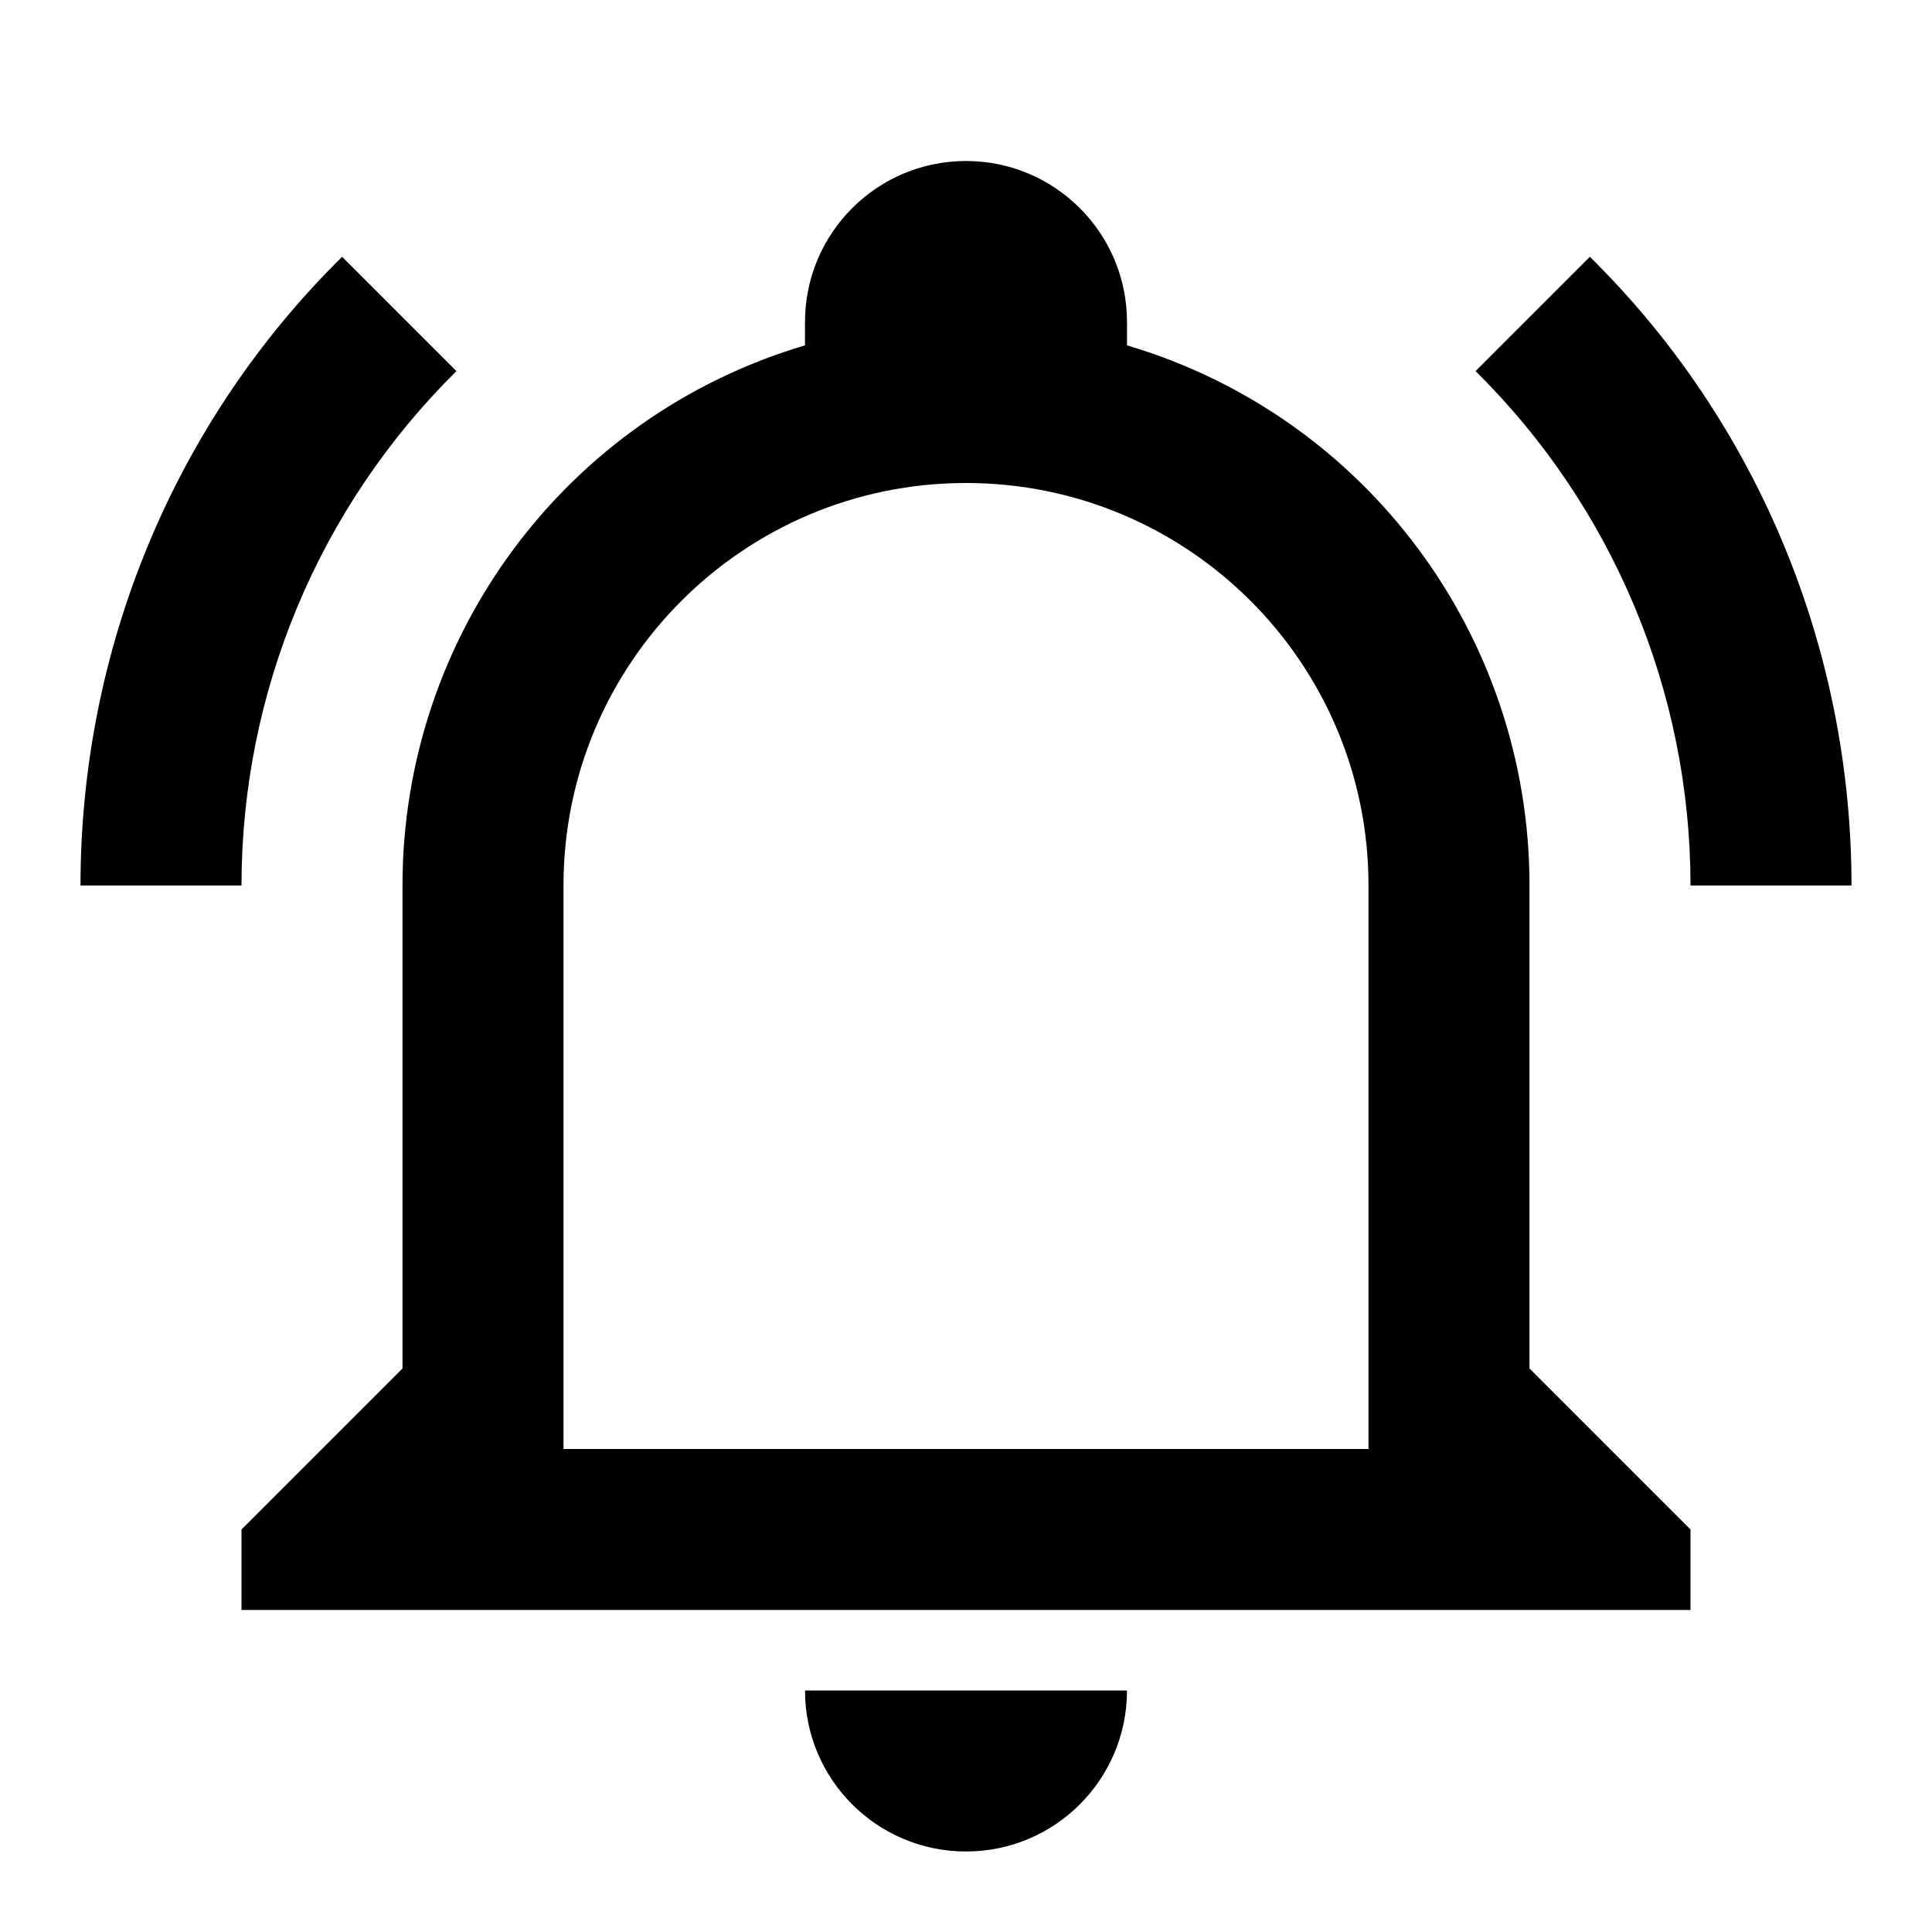
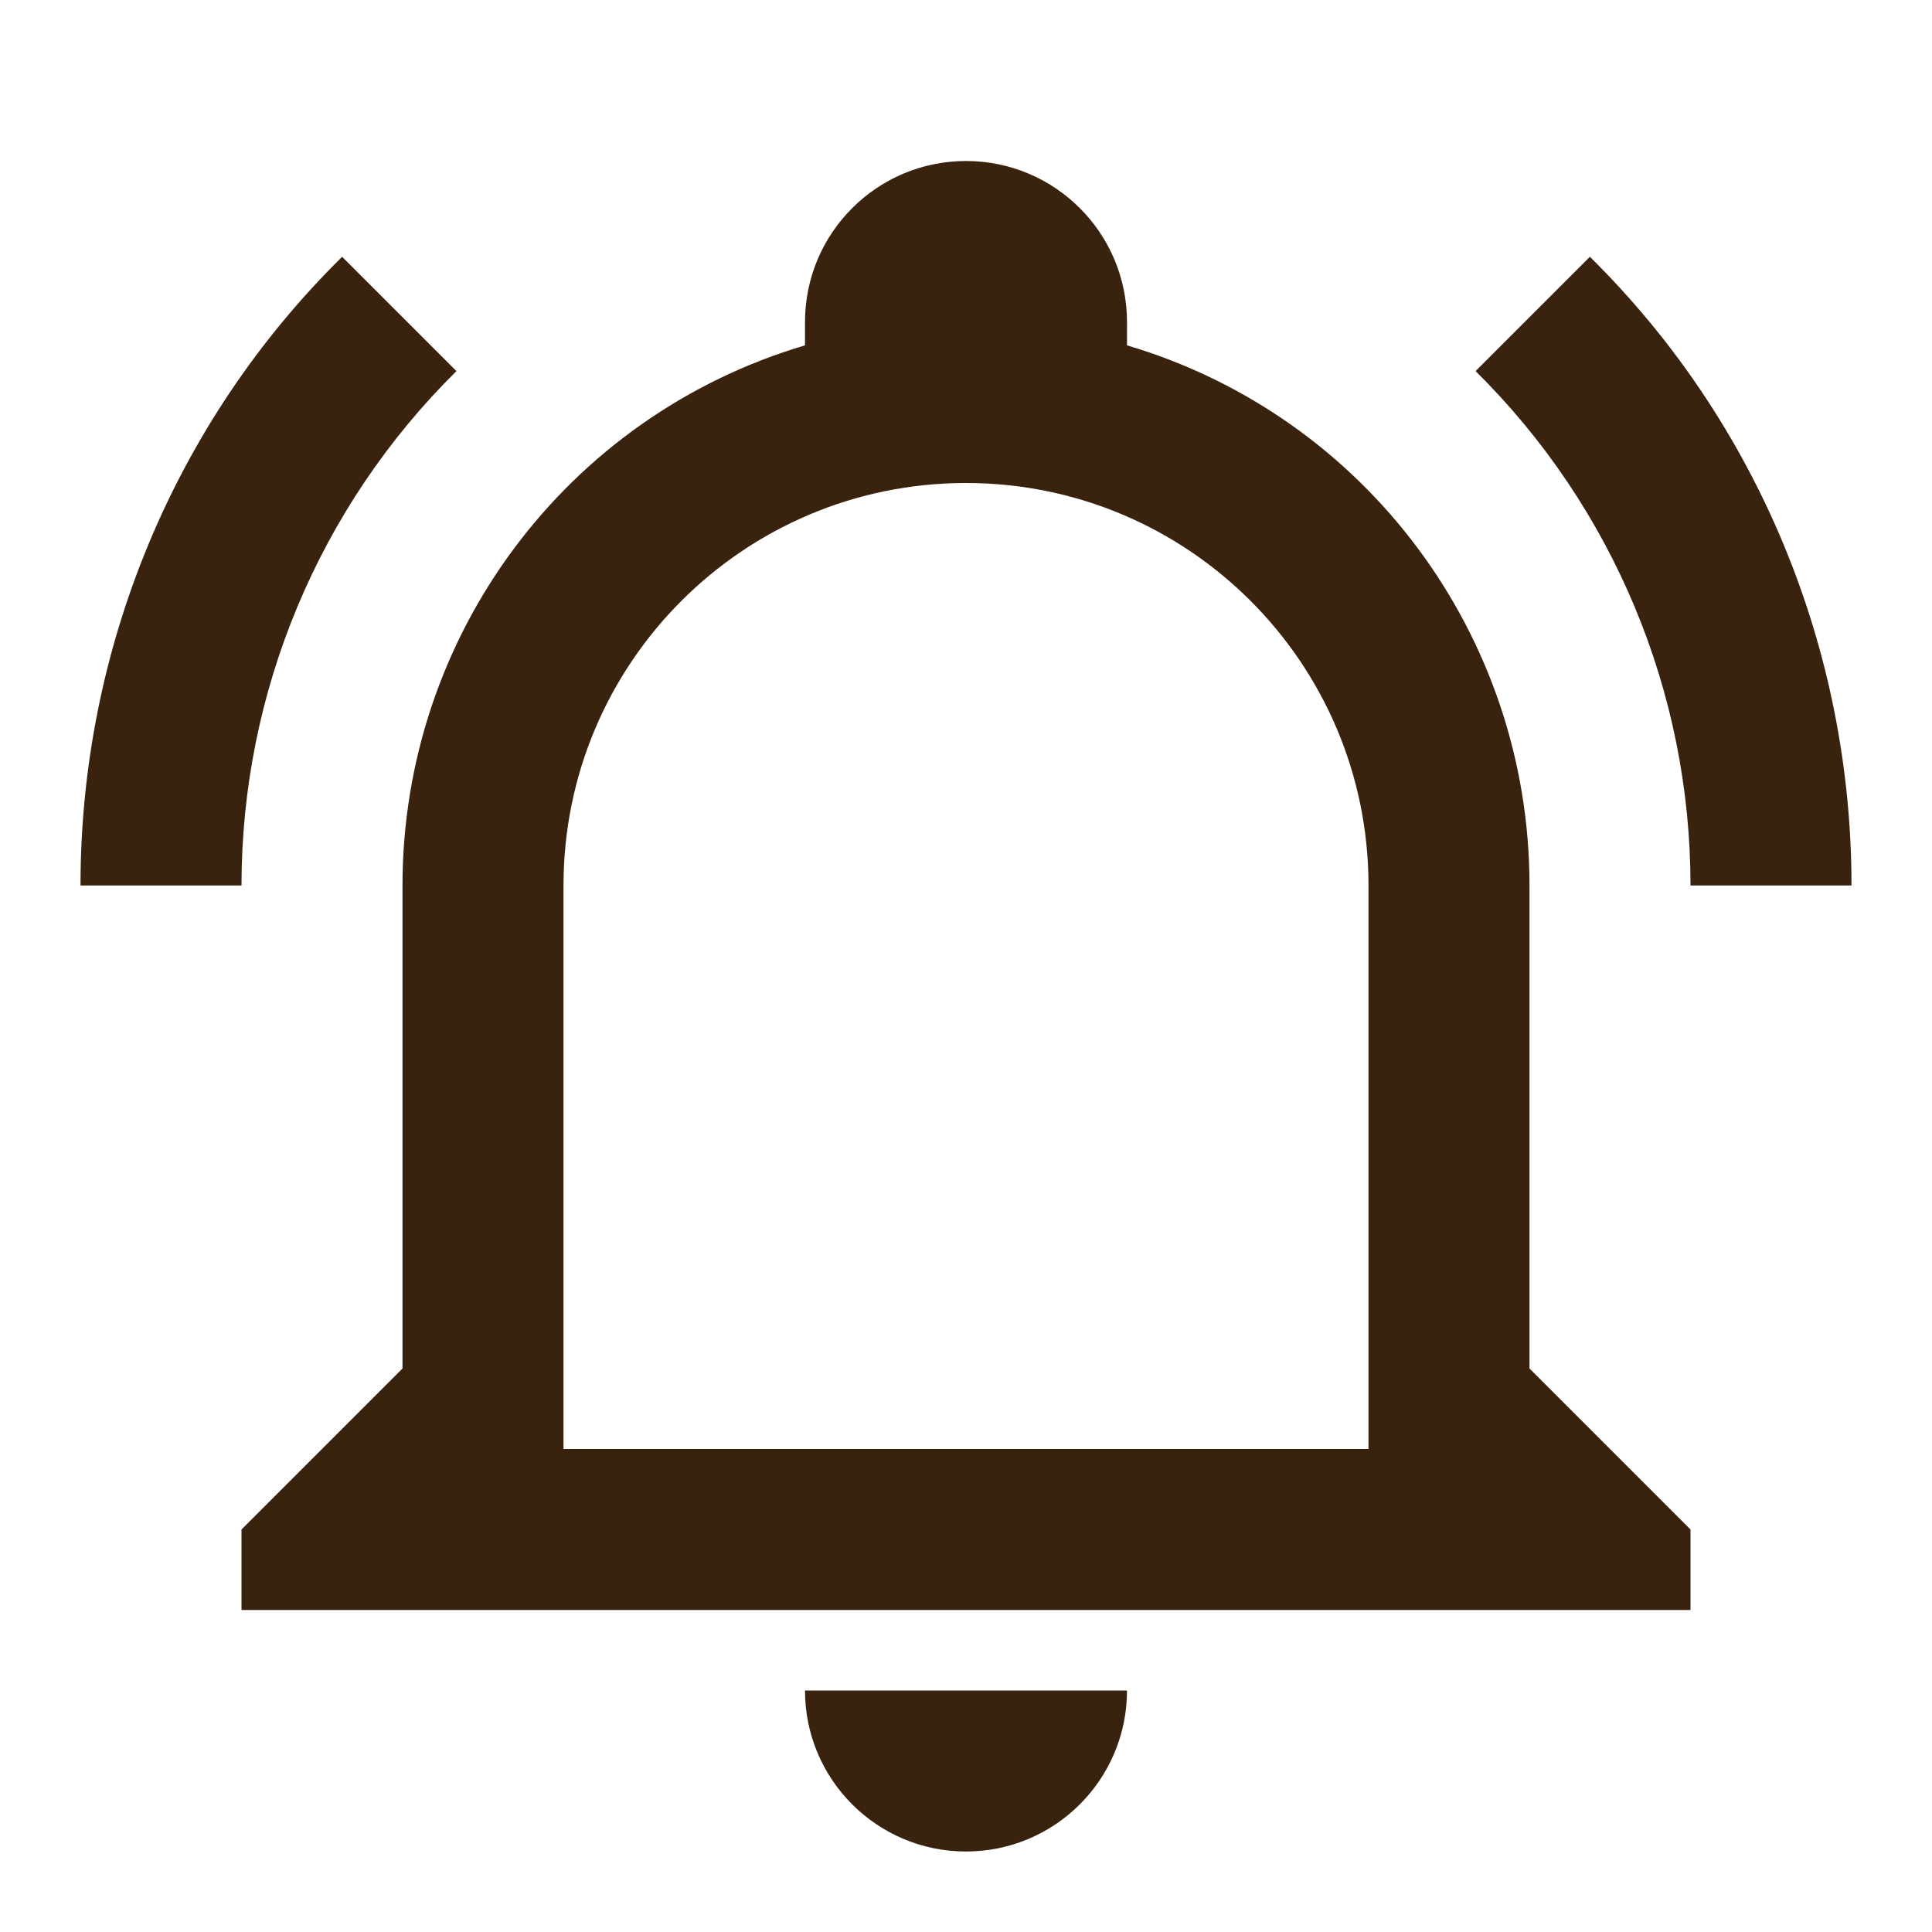
- <svg xmlns="http://www.w3.org/2000/svg" viewBox="0 0 24 24">
+ <svg xmlns="http://www.w3.org/2000/svg" fill="#3A230E" viewBox="0 0 24 24">
  <path d="M10,21H14A2,2 0 0,1 12,23A2,2 0 0,1 10,21M21,19V20H3V19L5,17V11C5,7.9 7.03,5.17 10,4.29C10,4.19 10,4.1 10,4A2,2 0 0,1 12,2A2,2 0 0,1 14,4C14,4.1 14,4.19 14,4.29C16.97,5.17 19,7.9 19,11V17L21,19M17,11A5,5 0 0,0 12,6A5,5 0 0,0 7,11V18H17V11M19.75,3.19L18.33,4.61C20.04,6.3 21,8.6 21,11H23C23,8.07 21.84,5.25 19.75,3.19M1,11H3C3,8.6 3.96,6.3 5.67,4.61L4.25,3.19C2.16,5.25 1,8.07 1,11Z" />
</svg>
